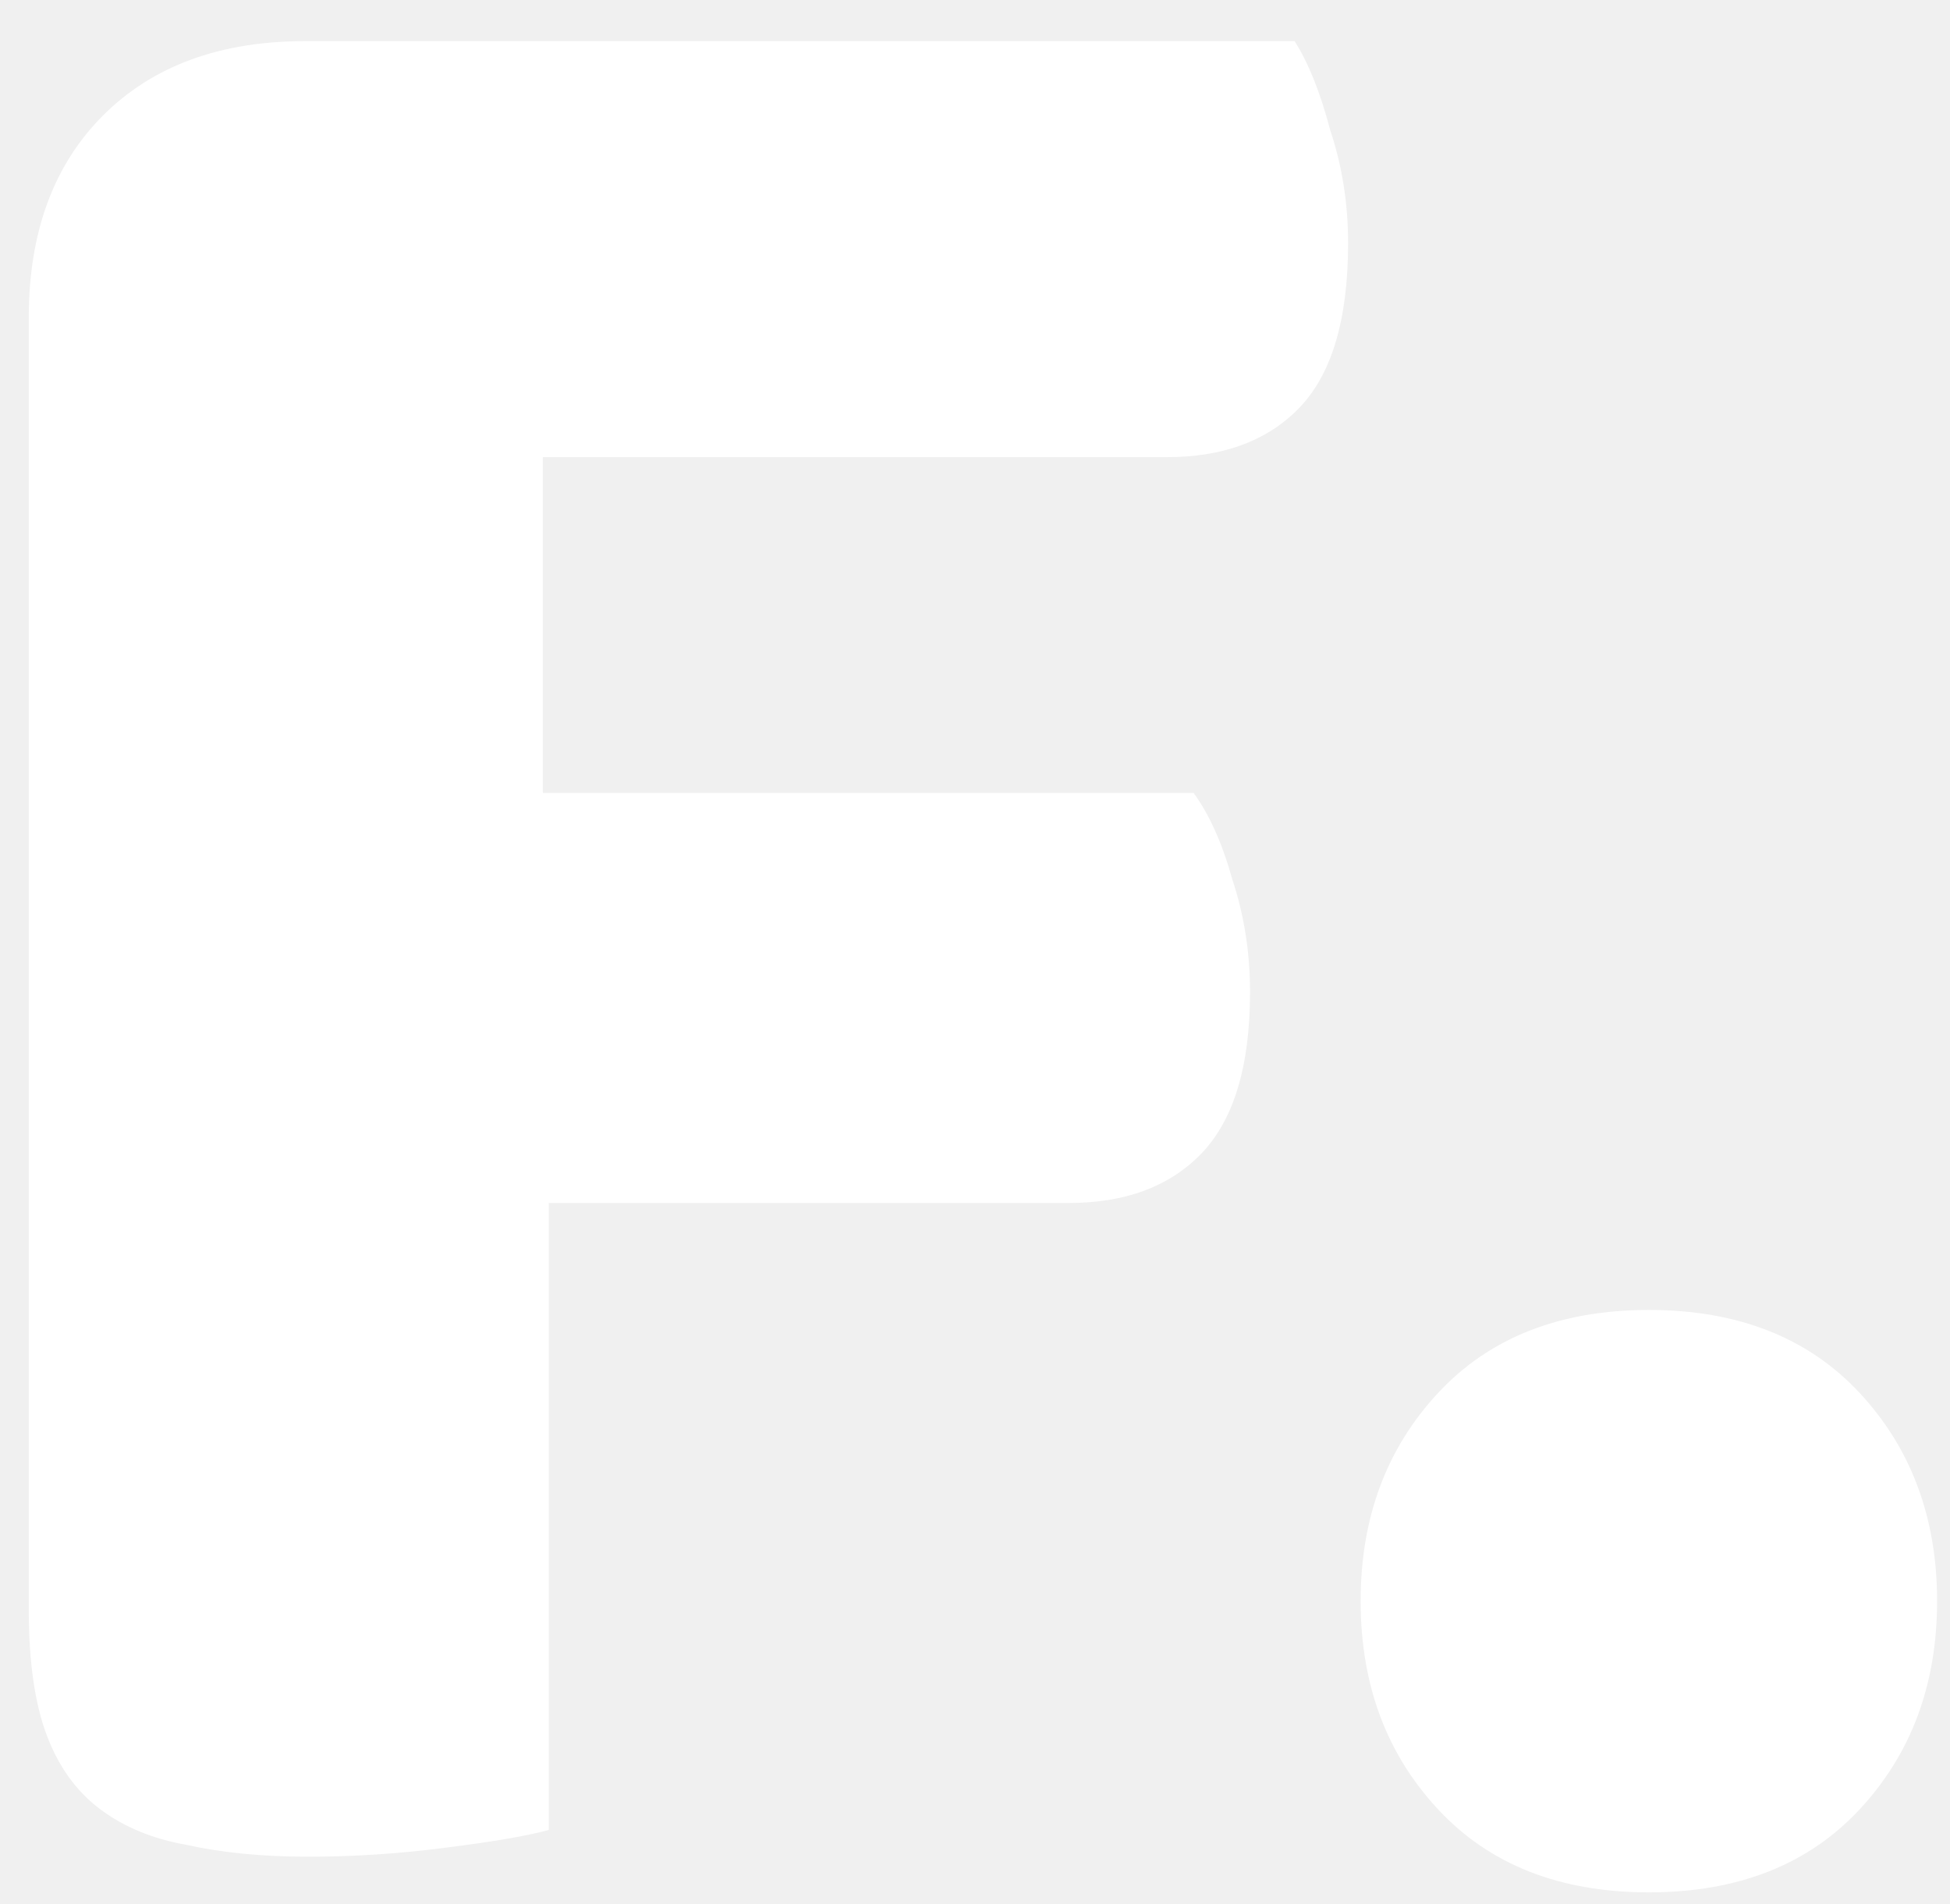
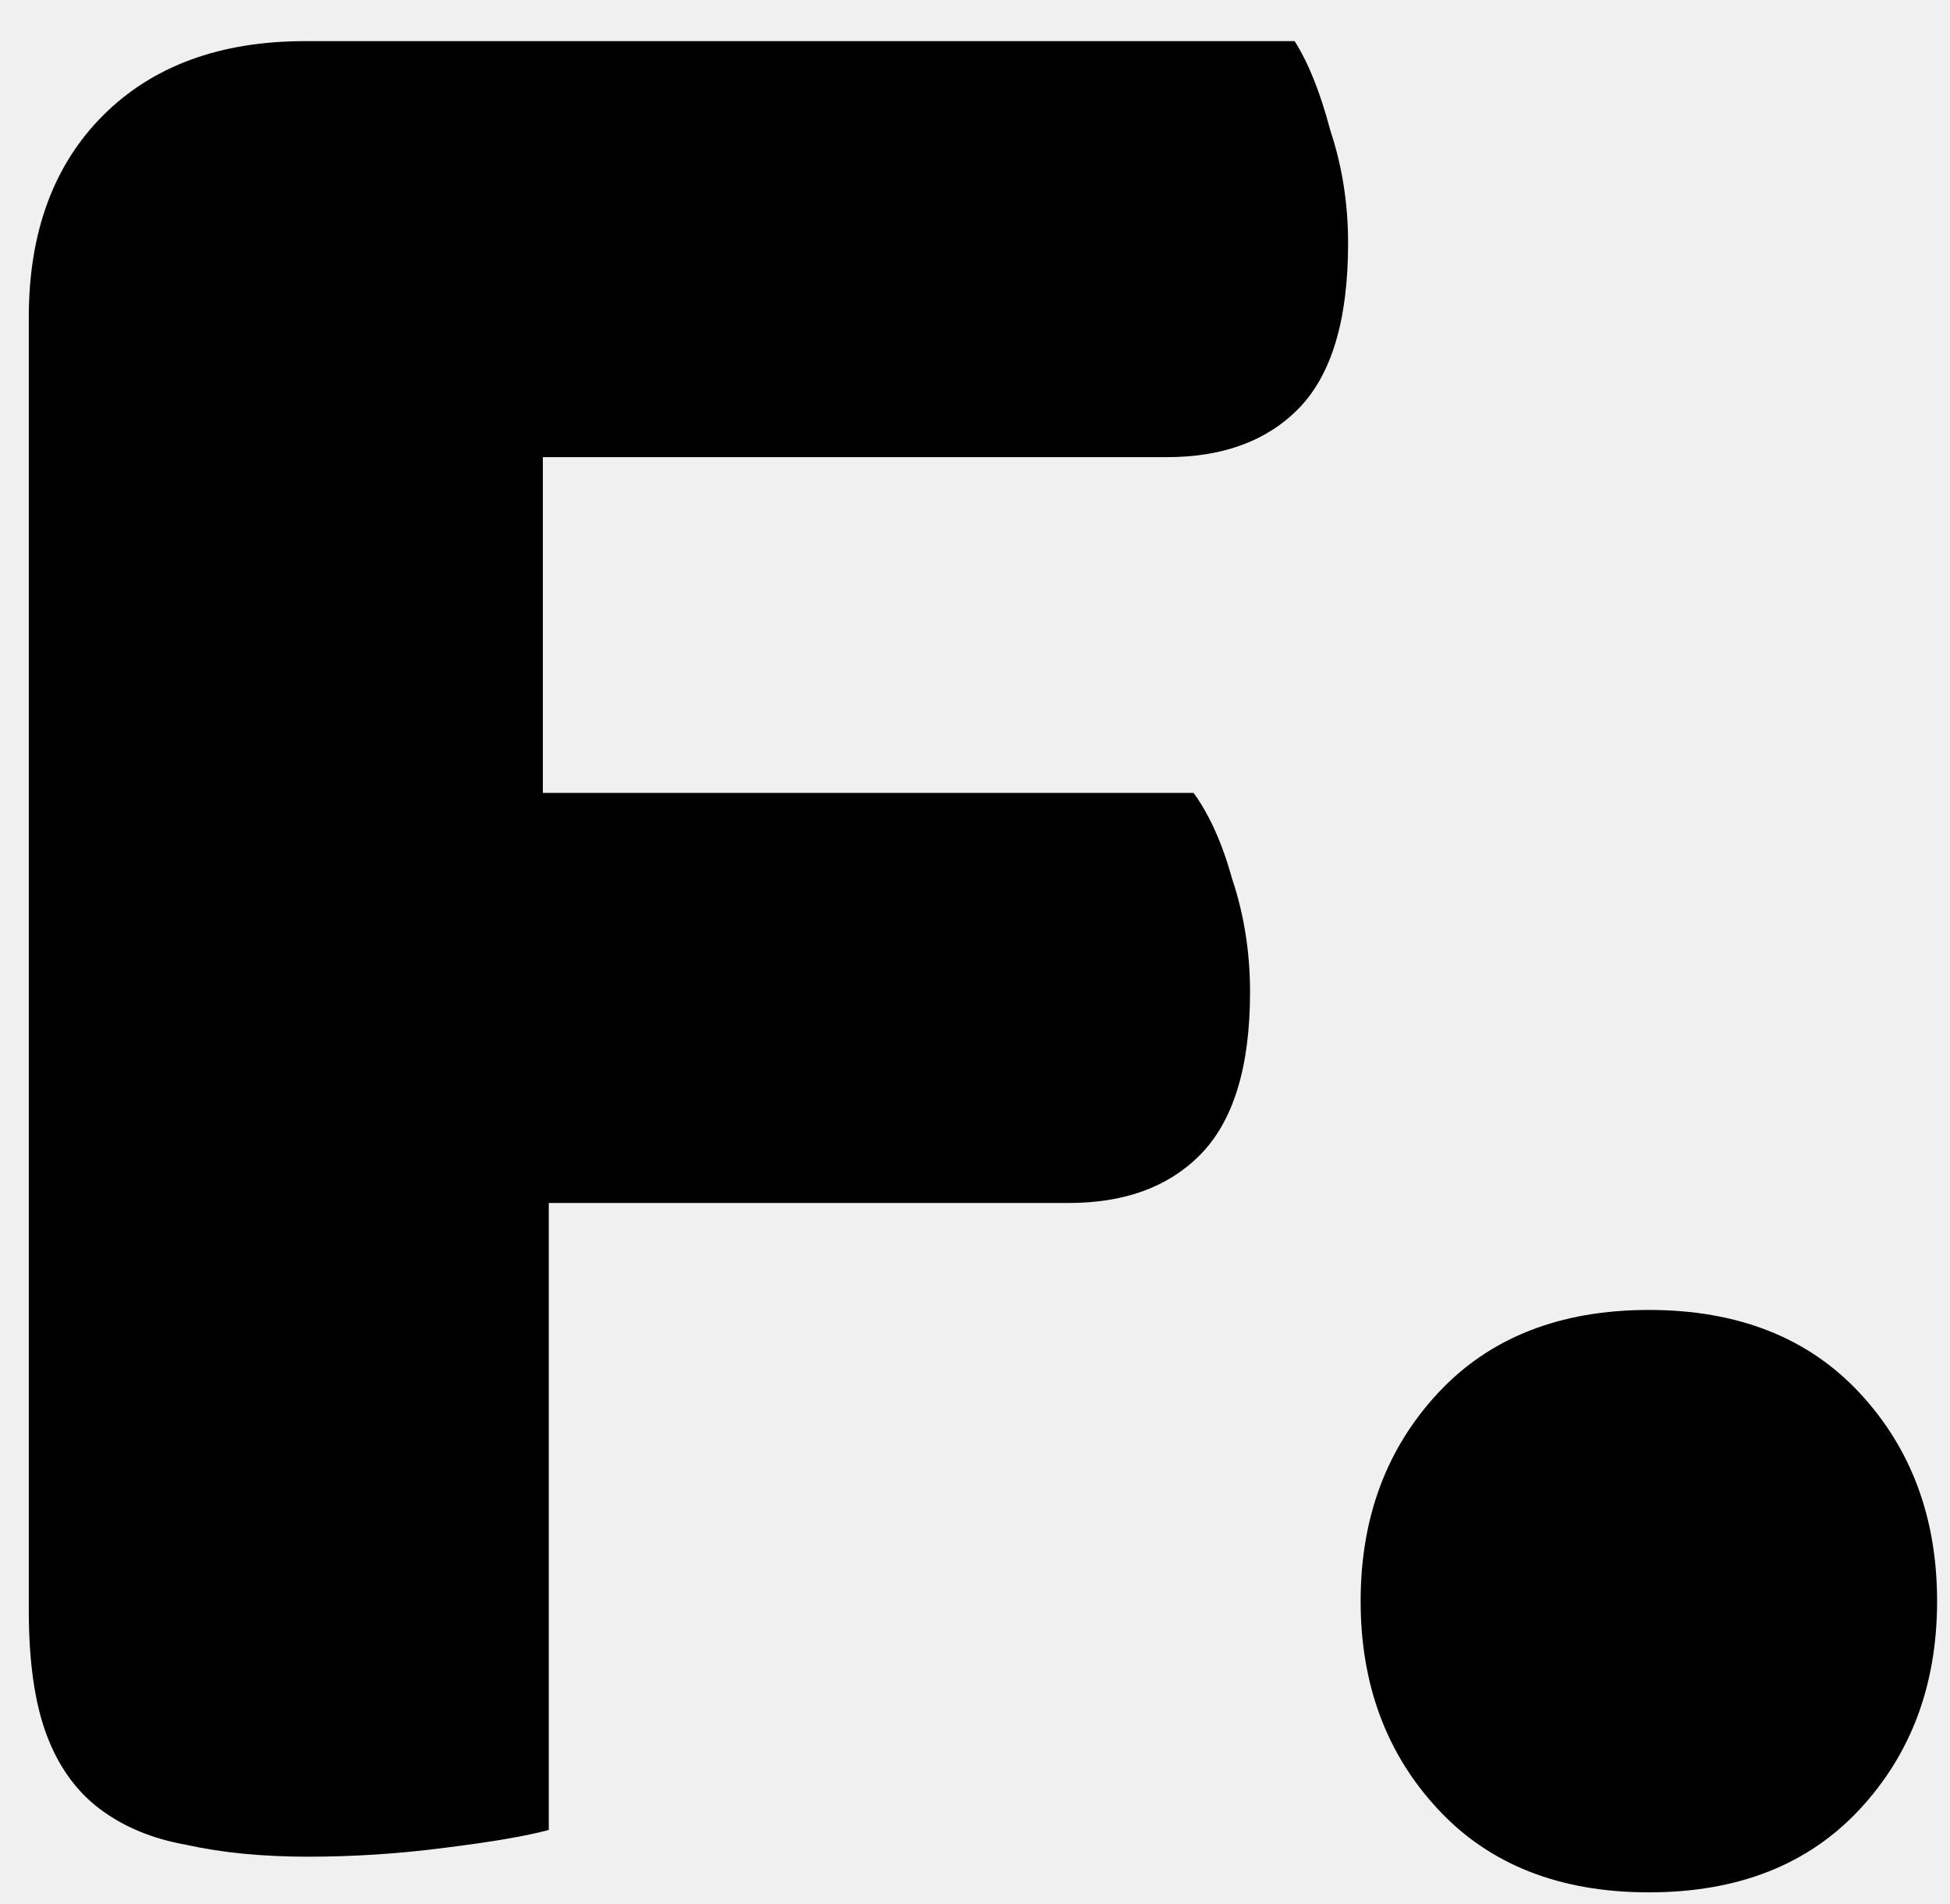
<svg xmlns="http://www.w3.org/2000/svg" id="main-logo" width="42" height="41" viewBox="0 0 42 41">
-   <path d="M27.884 0.886C28.183 1.356 28.439 1.996 28.652 2.806C28.908 3.574 29.036 4.385 29.036 5.238C29.036 6.902 28.674 8.097 27.948 8.822C27.266 9.505 26.327 9.846 25.132 9.846H11.692V17.078H25.708C26.05 17.548 26.327 18.166 26.54 18.934C26.796 19.702 26.924 20.513 26.924 21.366C26.924 22.988 26.562 24.161 25.836 24.886C25.154 25.569 24.215 25.91 23.02 25.91H11.82V39.414C11.351 39.542 10.604 39.67 9.58 39.798C8.599 39.926 7.618 39.99 6.636 39.99C5.655 39.99 4.78 39.905 4.012 39.734C3.287 39.606 2.668 39.35 2.156 38.966C1.644 38.582 1.26 38.049 1.004 37.366C0.748 36.684 0.62 35.788 0.62 34.678V6.838C0.62 5.004 1.154 3.553 2.22 2.486C3.287 1.42 4.738 0.886 6.572 0.886H27.884ZM29.306 34.486C29.306 32.694 29.86 31.201 30.97 30.006C32.079 28.812 33.594 28.214 35.514 28.214C37.434 28.214 38.949 28.812 40.058 30.006C41.167 31.201 41.722 32.694 41.722 34.486C41.722 36.278 41.167 37.772 40.058 38.966C38.949 40.161 37.434 40.758 35.514 40.758C33.594 40.758 32.079 40.161 30.97 38.966C29.86 37.772 29.306 36.278 29.306 34.486Z" fill="white" />
+   <path id="main-logo__path" d="M27.884 0.886C28.183 1.356 28.439 1.996 28.652 2.806C28.908 3.574 29.036 4.385 29.036 5.238C29.036 6.902 28.674 8.097 27.948 8.822C27.266 9.505 26.327 9.846 25.132 9.846H11.692V17.078H25.708C26.05 17.548 26.327 18.166 26.54 18.934C26.796 19.702 26.924 20.513 26.924 21.366C26.924 22.988 26.562 24.161 25.836 24.886C25.154 25.569 24.215 25.91 23.02 25.91H11.82V39.414C11.351 39.542 10.604 39.67 9.58 39.798C8.599 39.926 7.618 39.99 6.636 39.99C5.655 39.99 4.78 39.905 4.012 39.734C3.287 39.606 2.668 39.35 2.156 38.966C1.644 38.582 1.26 38.049 1.004 37.366C0.748 36.684 0.62 35.788 0.62 34.678V6.838C0.62 5.004 1.154 3.553 2.22 2.486C3.287 1.42 4.738 0.886 6.572 0.886H27.884ZM29.306 34.486C29.306 32.694 29.86 31.201 30.97 30.006C32.079 28.812 33.594 28.214 35.514 28.214C37.434 28.214 38.949 28.812 40.058 30.006C41.167 31.201 41.722 32.694 41.722 34.486C41.722 36.278 41.167 37.772 40.058 38.966C38.949 40.161 37.434 40.758 35.514 40.758C33.594 40.758 32.079 40.161 30.97 38.966C29.86 37.772 29.306 36.278 29.306 34.486Z" />
</svg>
